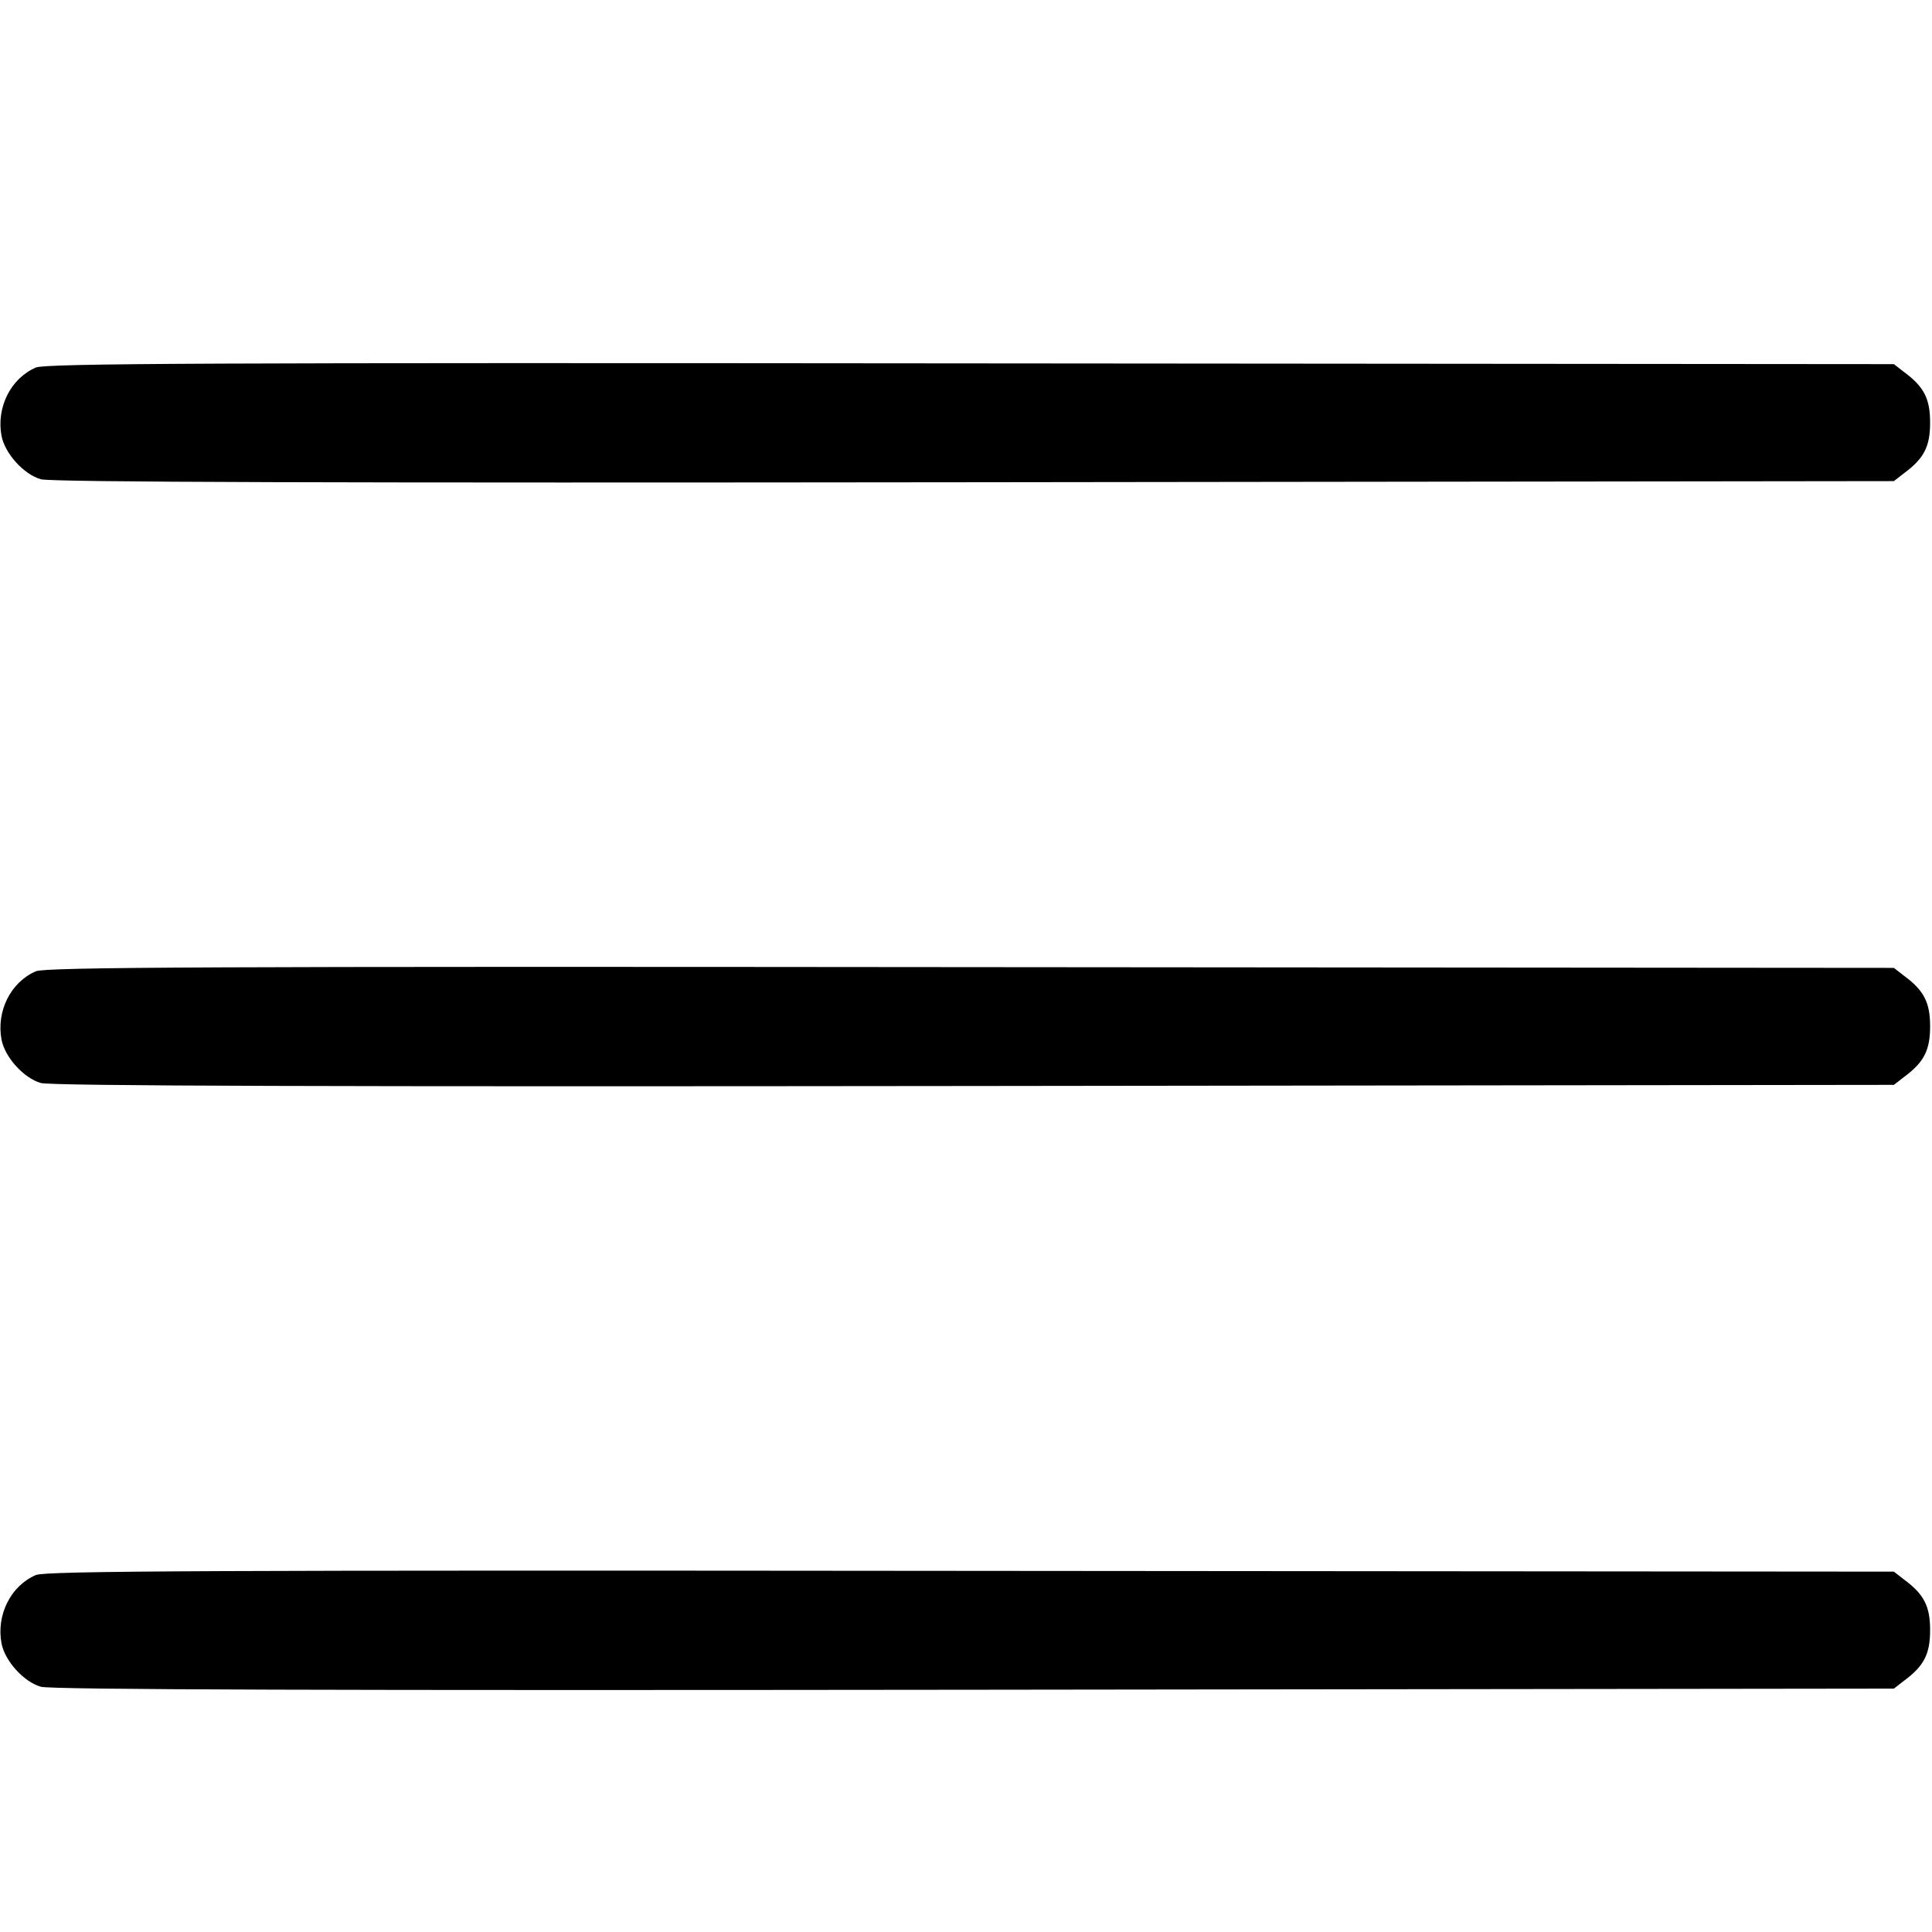
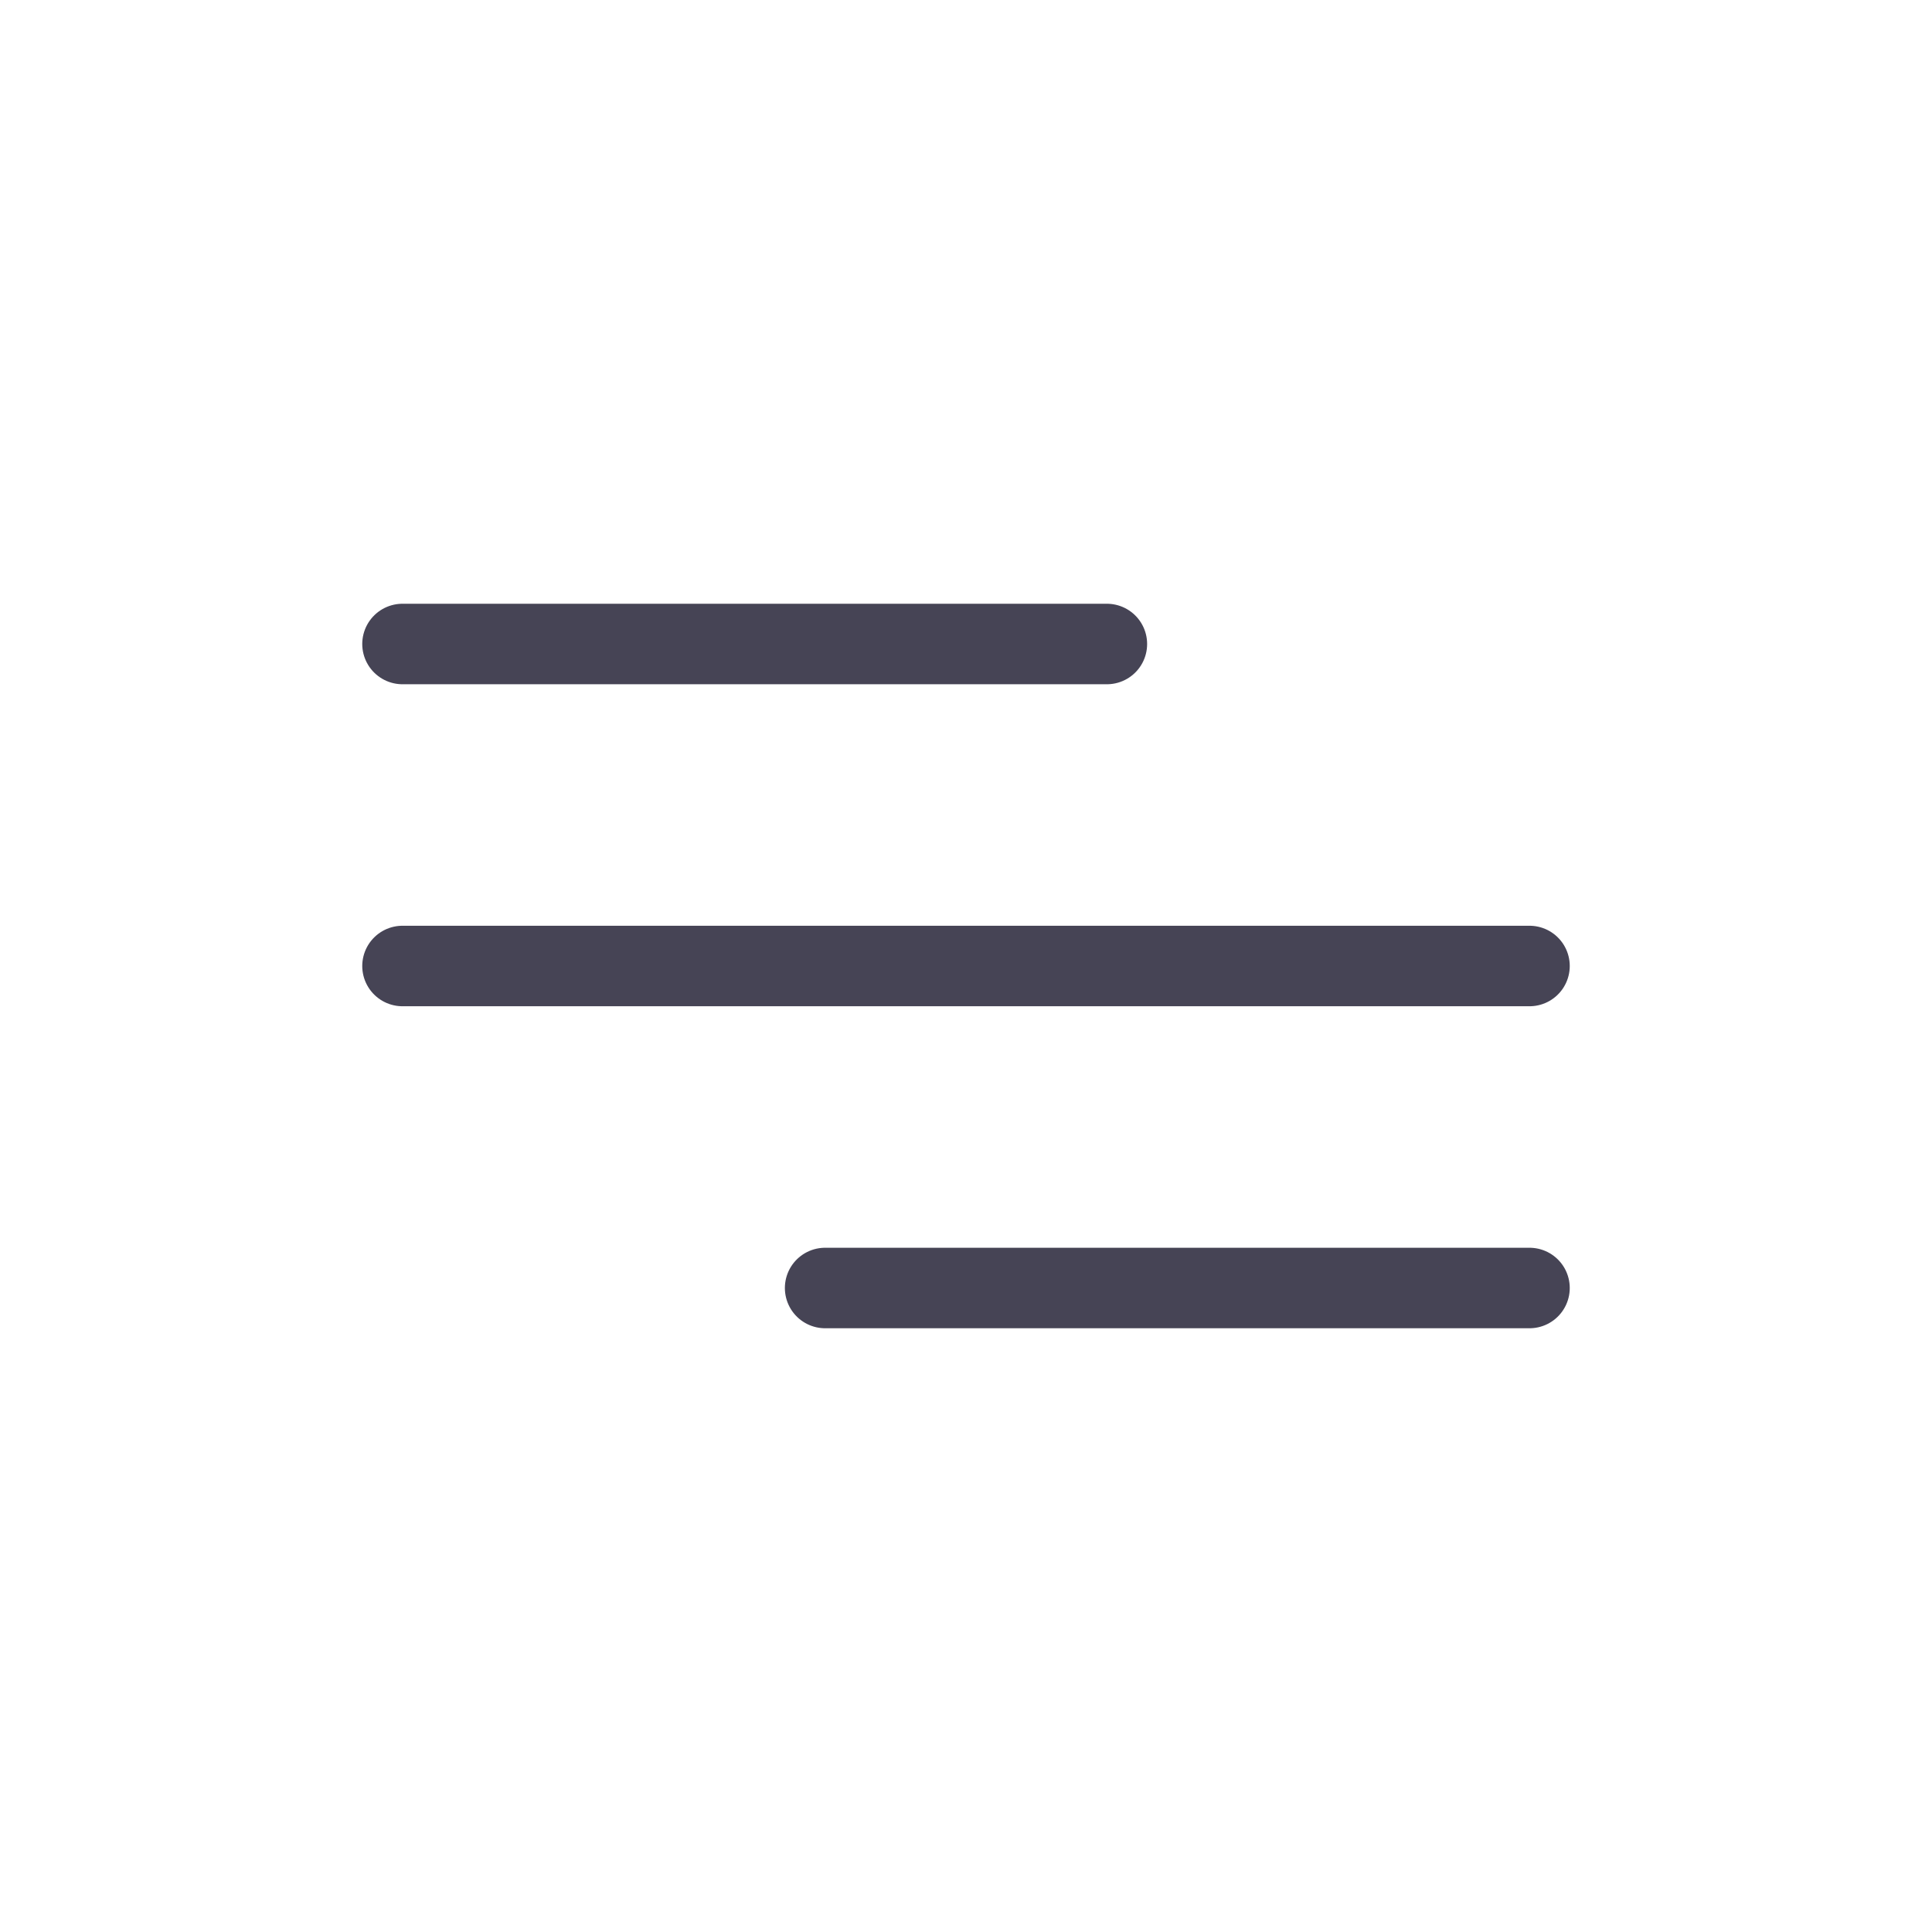
- <svg xmlns="http://www.w3.org/2000/svg" version="1.0" width="512pt" height="512pt" viewBox="0 0 512 512" preserveAspectRatio="xMidYMid meet">
-   <g transform="translate(0,512) scale(0.1,-0.1)" fill="#000000" stroke="none">
-     <path d="M95 4146 c-67 -29 -105 -106 -91 -181 9 -47 59 -102 104 -115 26 -8 785 -10 2474 -8 l2437 3 27 21 c53 39 69 71 69 134 0 63 -16 95 -69 134 l-27 21 -2447 2 c-2019 2 -2452 0 -2477 -11z" />
-     <path d="M95 2546 c-67 -29 -105 -106 -91 -181 9 -47 59 -102 104 -115 26 -8 785 -10 2474 -8 l2437 3 27 21 c53 39 69 71 69 134 0 63 -16 95 -69 134 l-27 21 -2447 2 c-2019 2 -2452 0 -2477 -11z" />
-     <path d="M95 946 c-67 -29 -105 -106 -91 -181 9 -47 59 -102 104 -115 26 -8 785 -10 2474 -8 l2437 3 27 21 c53 39 69 71 69 134 0 63 -16 95 -69 134 l-27 21 -2447 2 c-2019 2 -2452 0 -2477 -11z" />
-   </g>
+ <svg xmlns="http://www.w3.org/2000/svg" width="800px" height="800px" viewBox="0 0 24 24" fill="none">
+   <path d="M5 8H13.75M5 12H19M10.25 16L19 16" stroke="#464455" stroke-linecap="round" stroke-linejoin="round" />
</svg>
